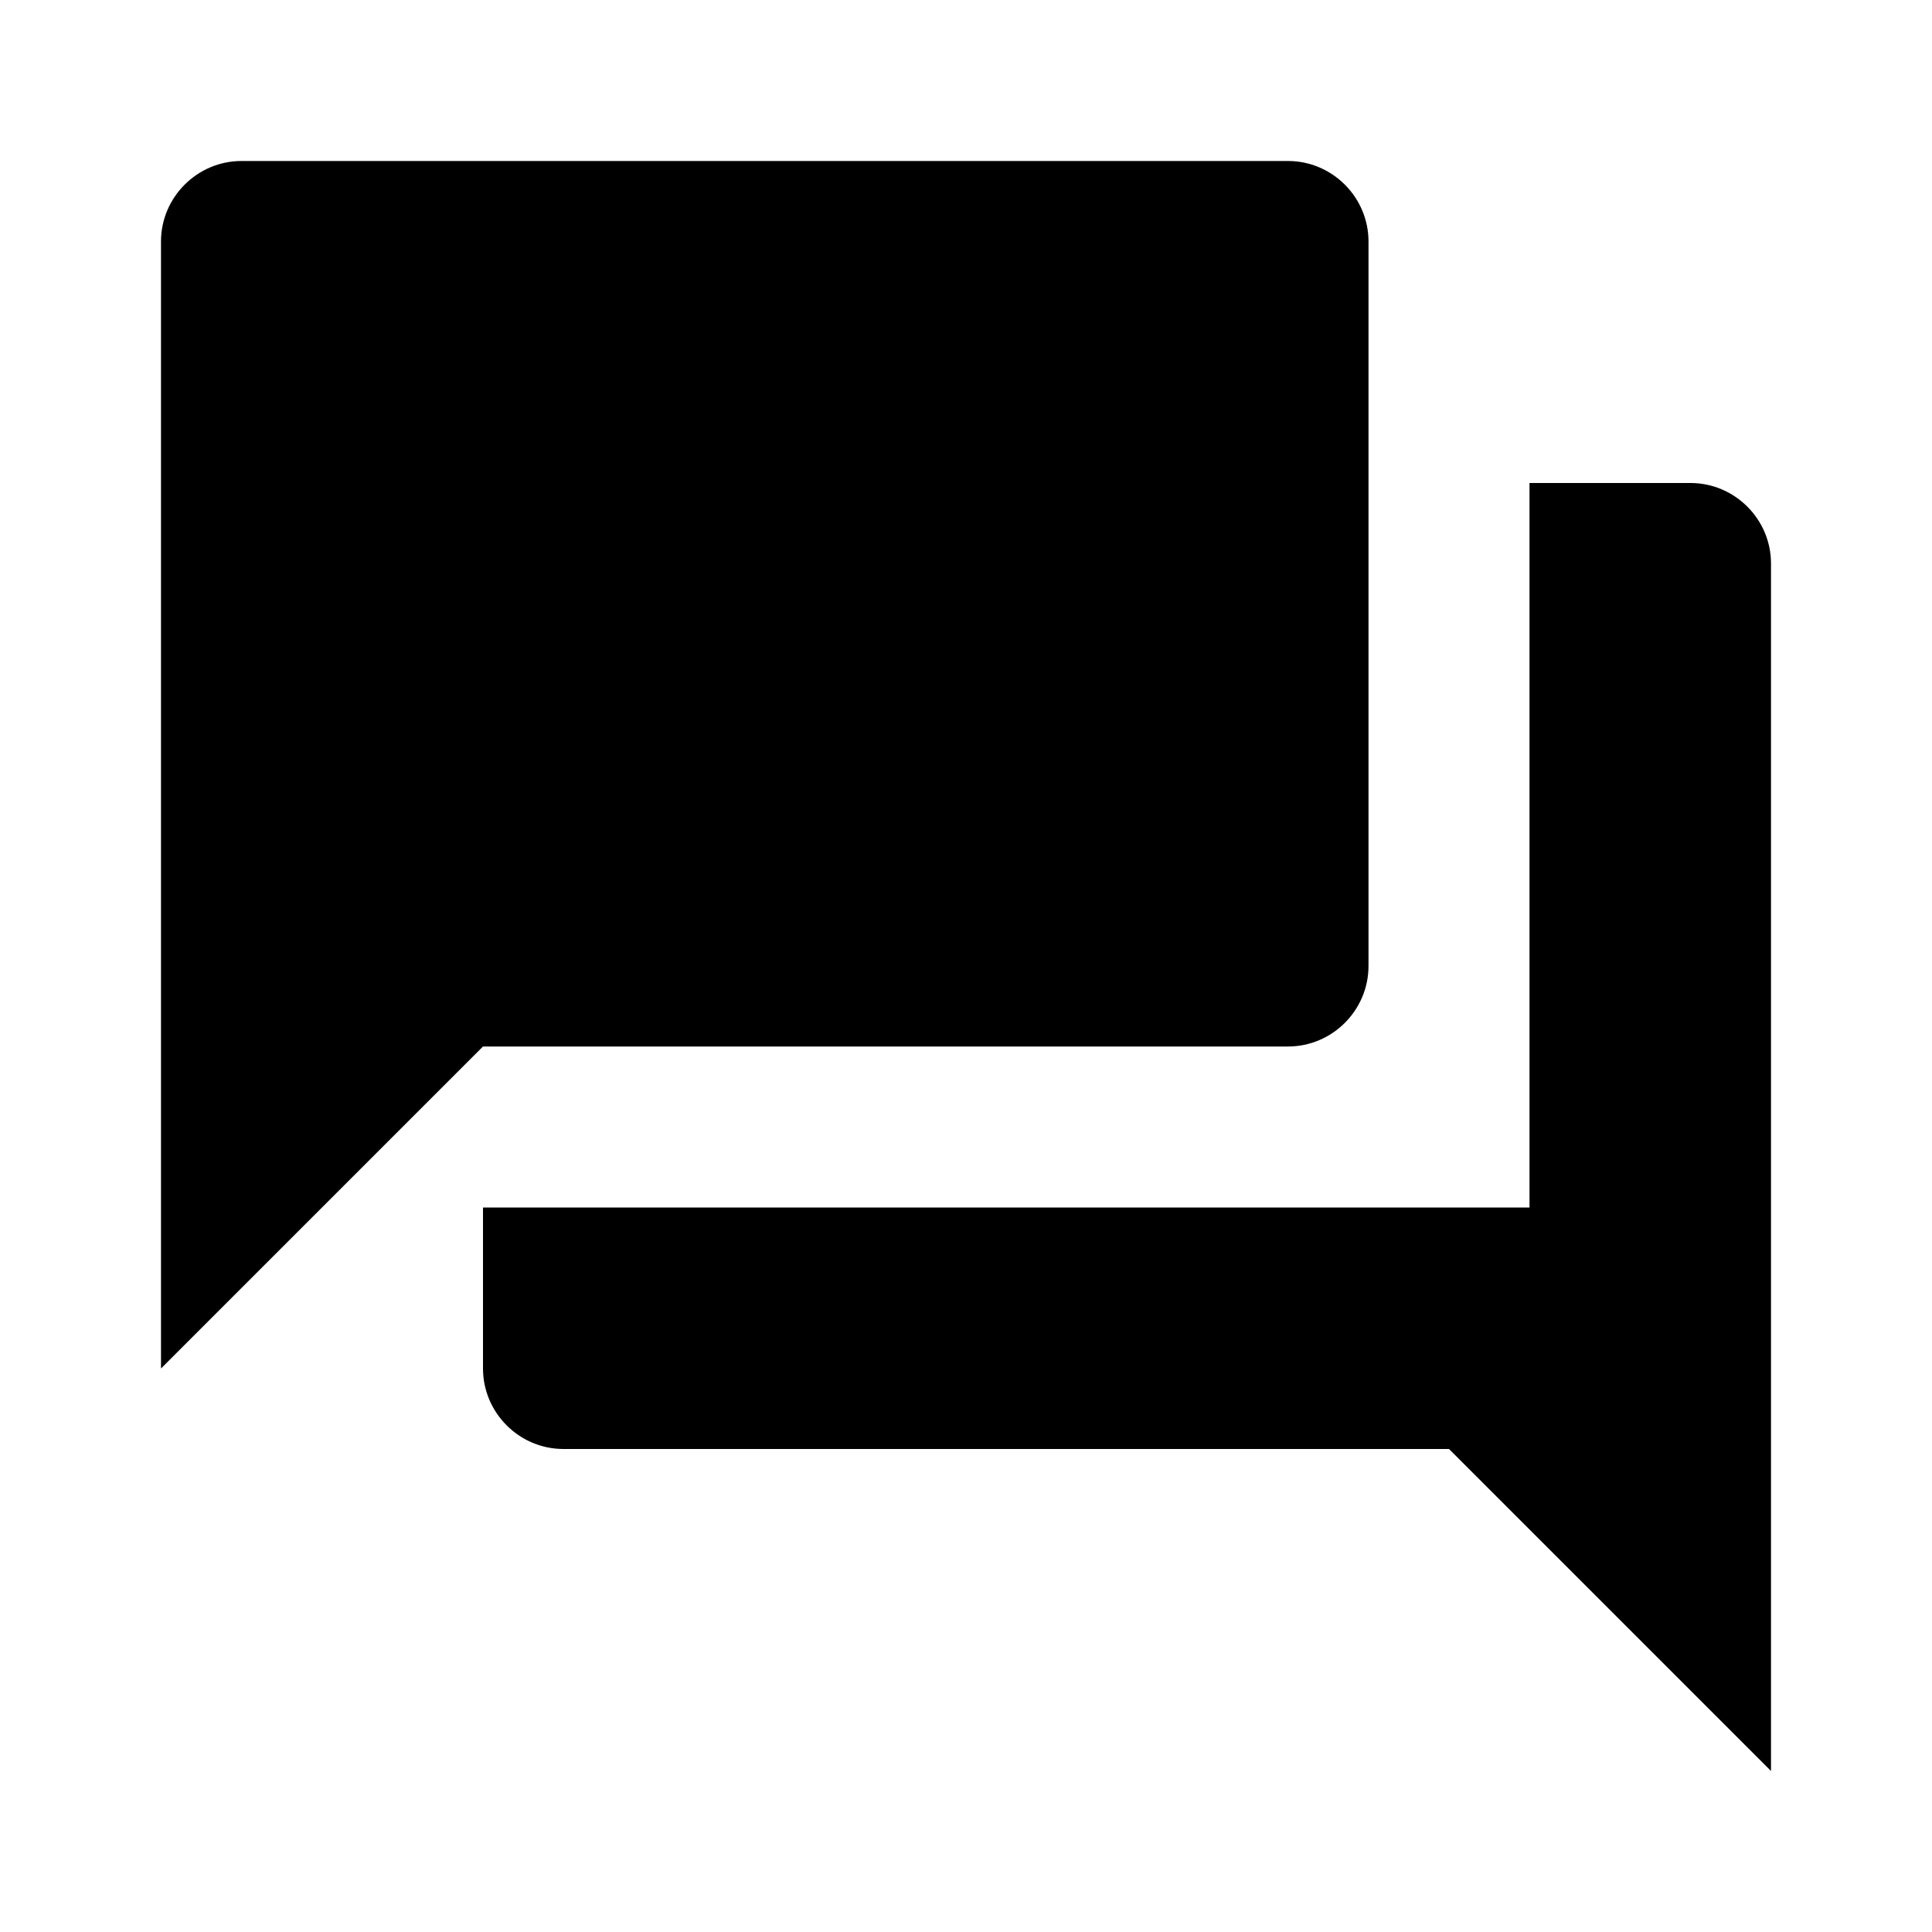
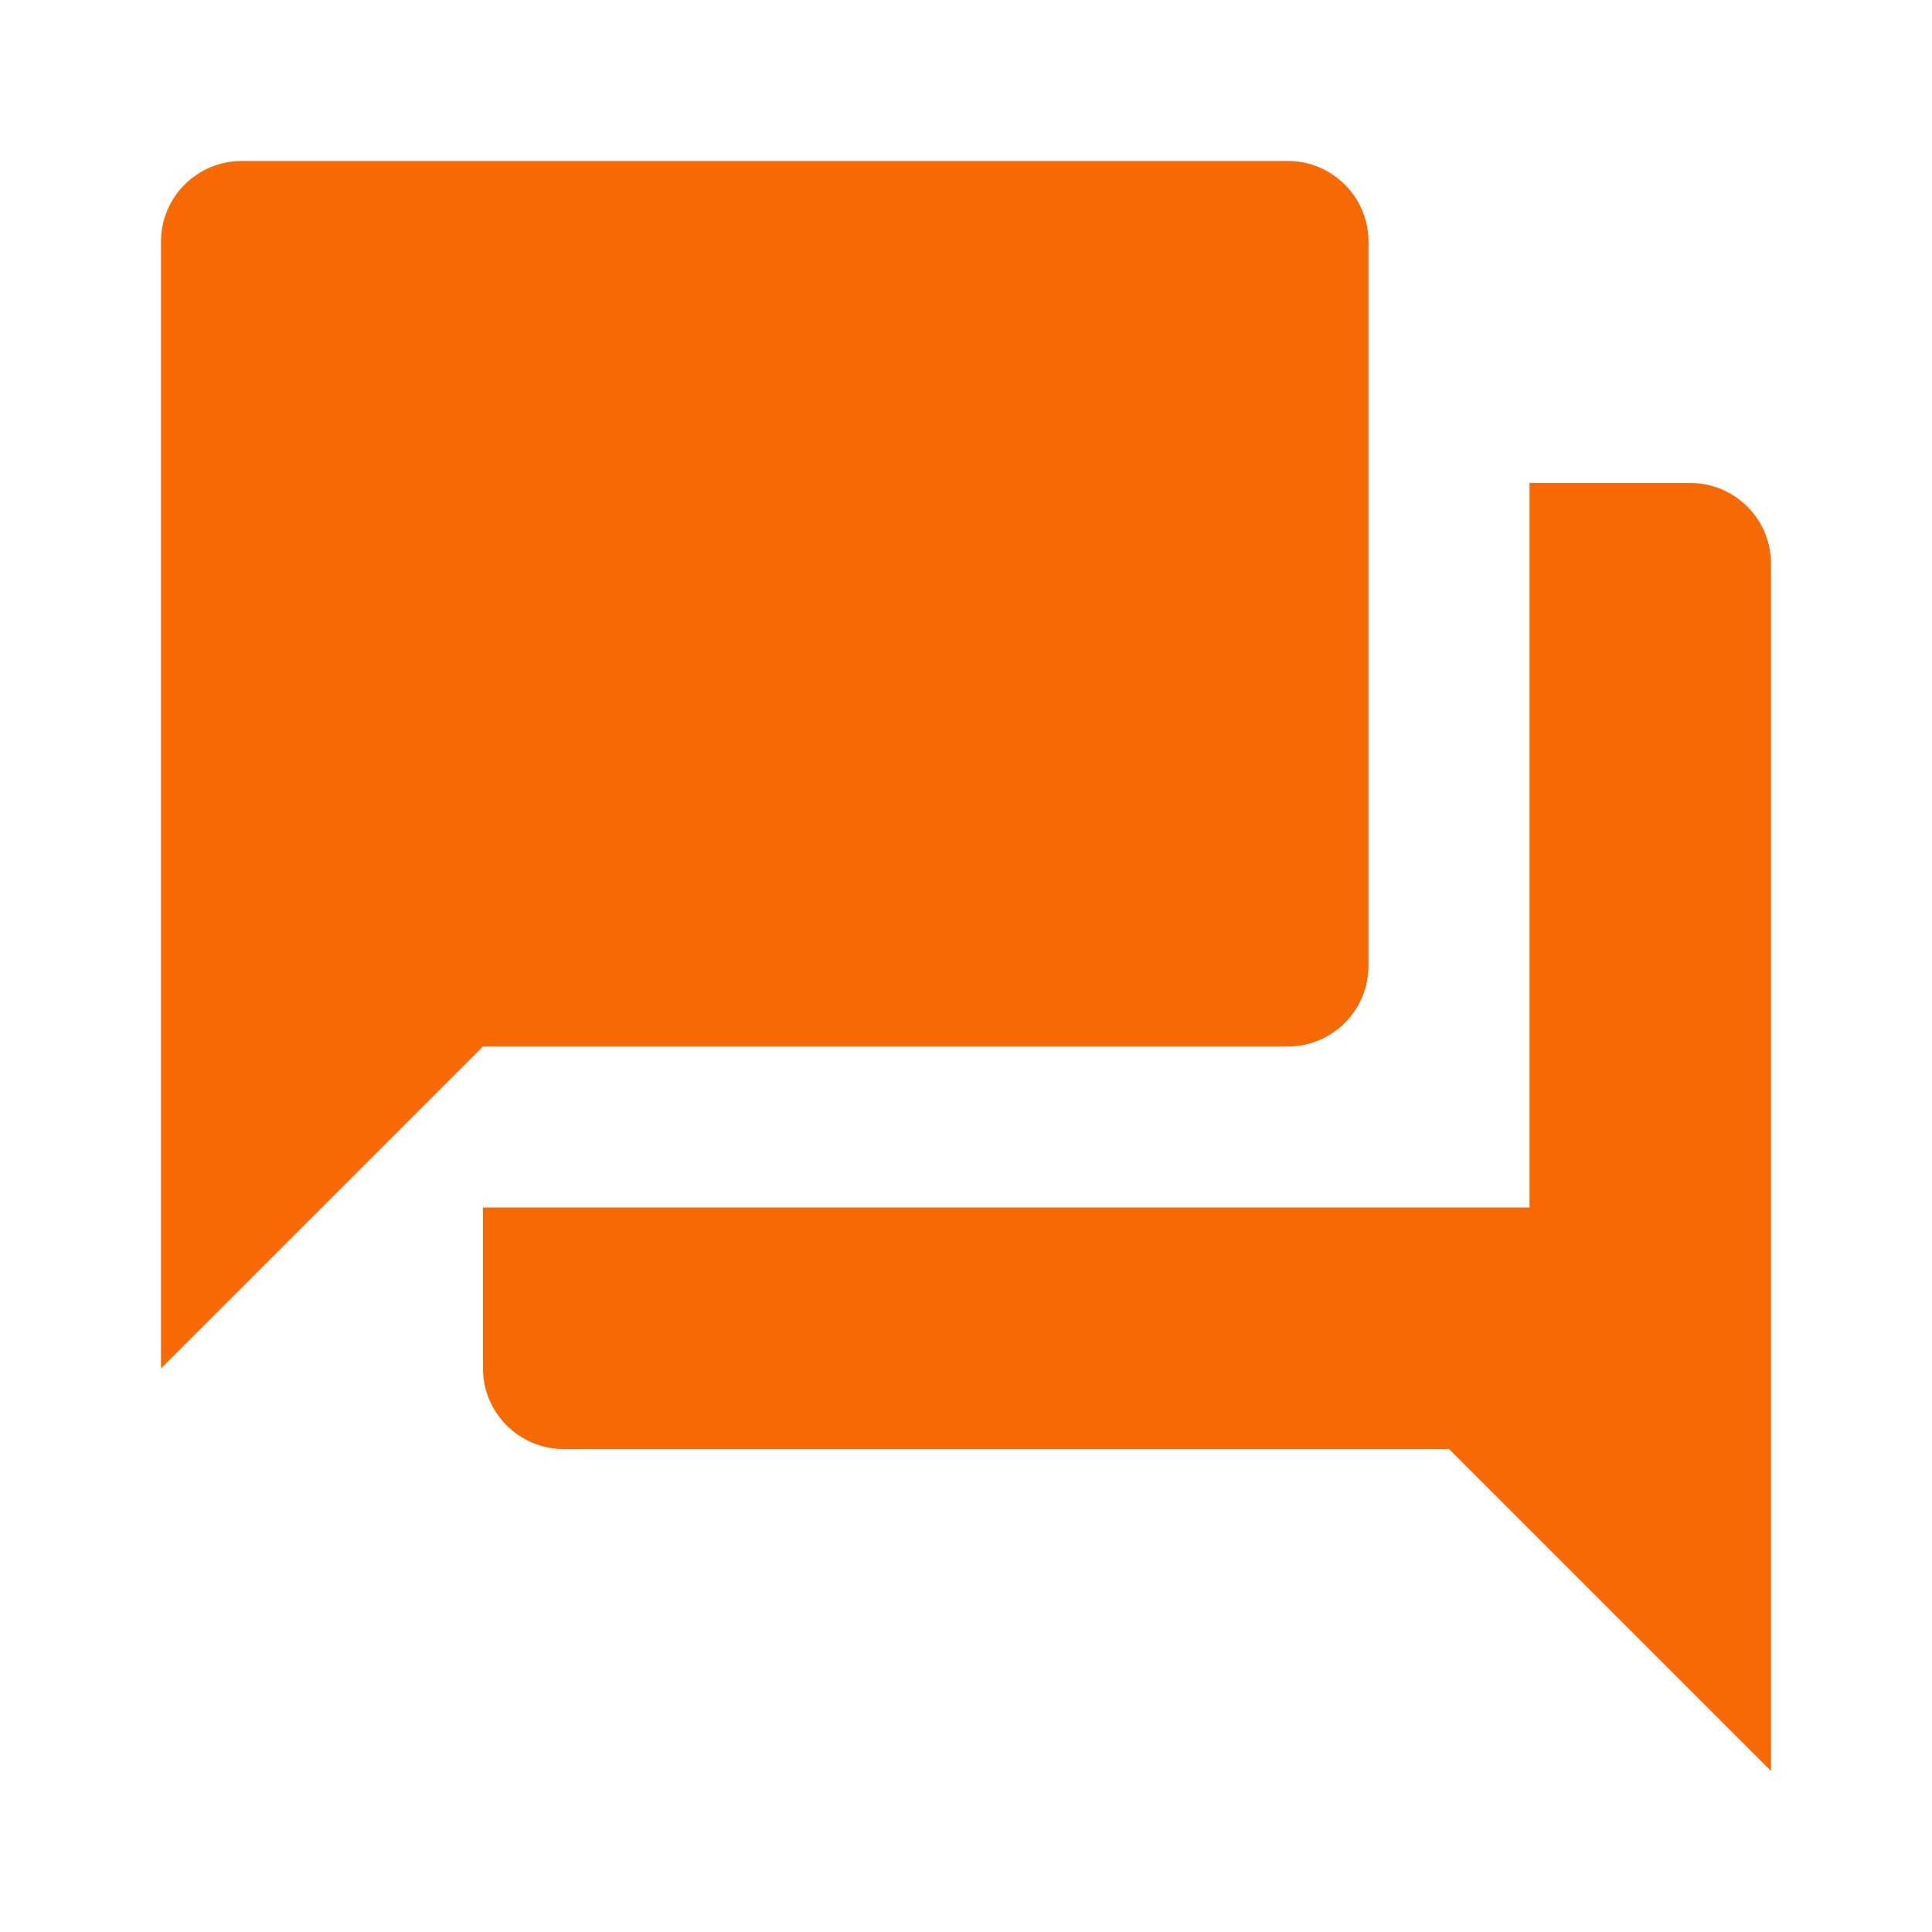
- <svg xmlns="http://www.w3.org/2000/svg" width="24" height="24" viewBox="0 0 24 24">
-   <path d="M0 0h24v24H0z" fill="none" />
-   <path d="M21 6h-2v9H6v2c0 .55.45 1 1 1h11l4 4V7c0-.55-.45-1-1-1zm-4 6V3c0-.55-.45-1-1-1H3c-.55 0-1 .45-1 1v14l4-4h10c.55 0 1-.45 1-1z" />
+ <svg xmlns="http://www.w3.org/2000/svg" version="1.1" id="Layer_1" x="0px" y="0px" width="24px" height="24px" viewBox="0 0 24 24" enable-background="new 0 0 24 24" xml:space="preserve">
+   <path fill="none" d="M0,0h24v24H0V0z" />
+   <path fill="#F76902" d="M21,6h-2v9H6v2c0,0.55,0.45,1,1,1h11l4,4V7C22,6.45,21.55,6,21,6z M17,12V3c0-0.55-0.45-1-1-1H3  C2.45,2,2,2.45,2,3v14l4-4h10C16.55,13,17,12.55,17,12z" />
</svg>
